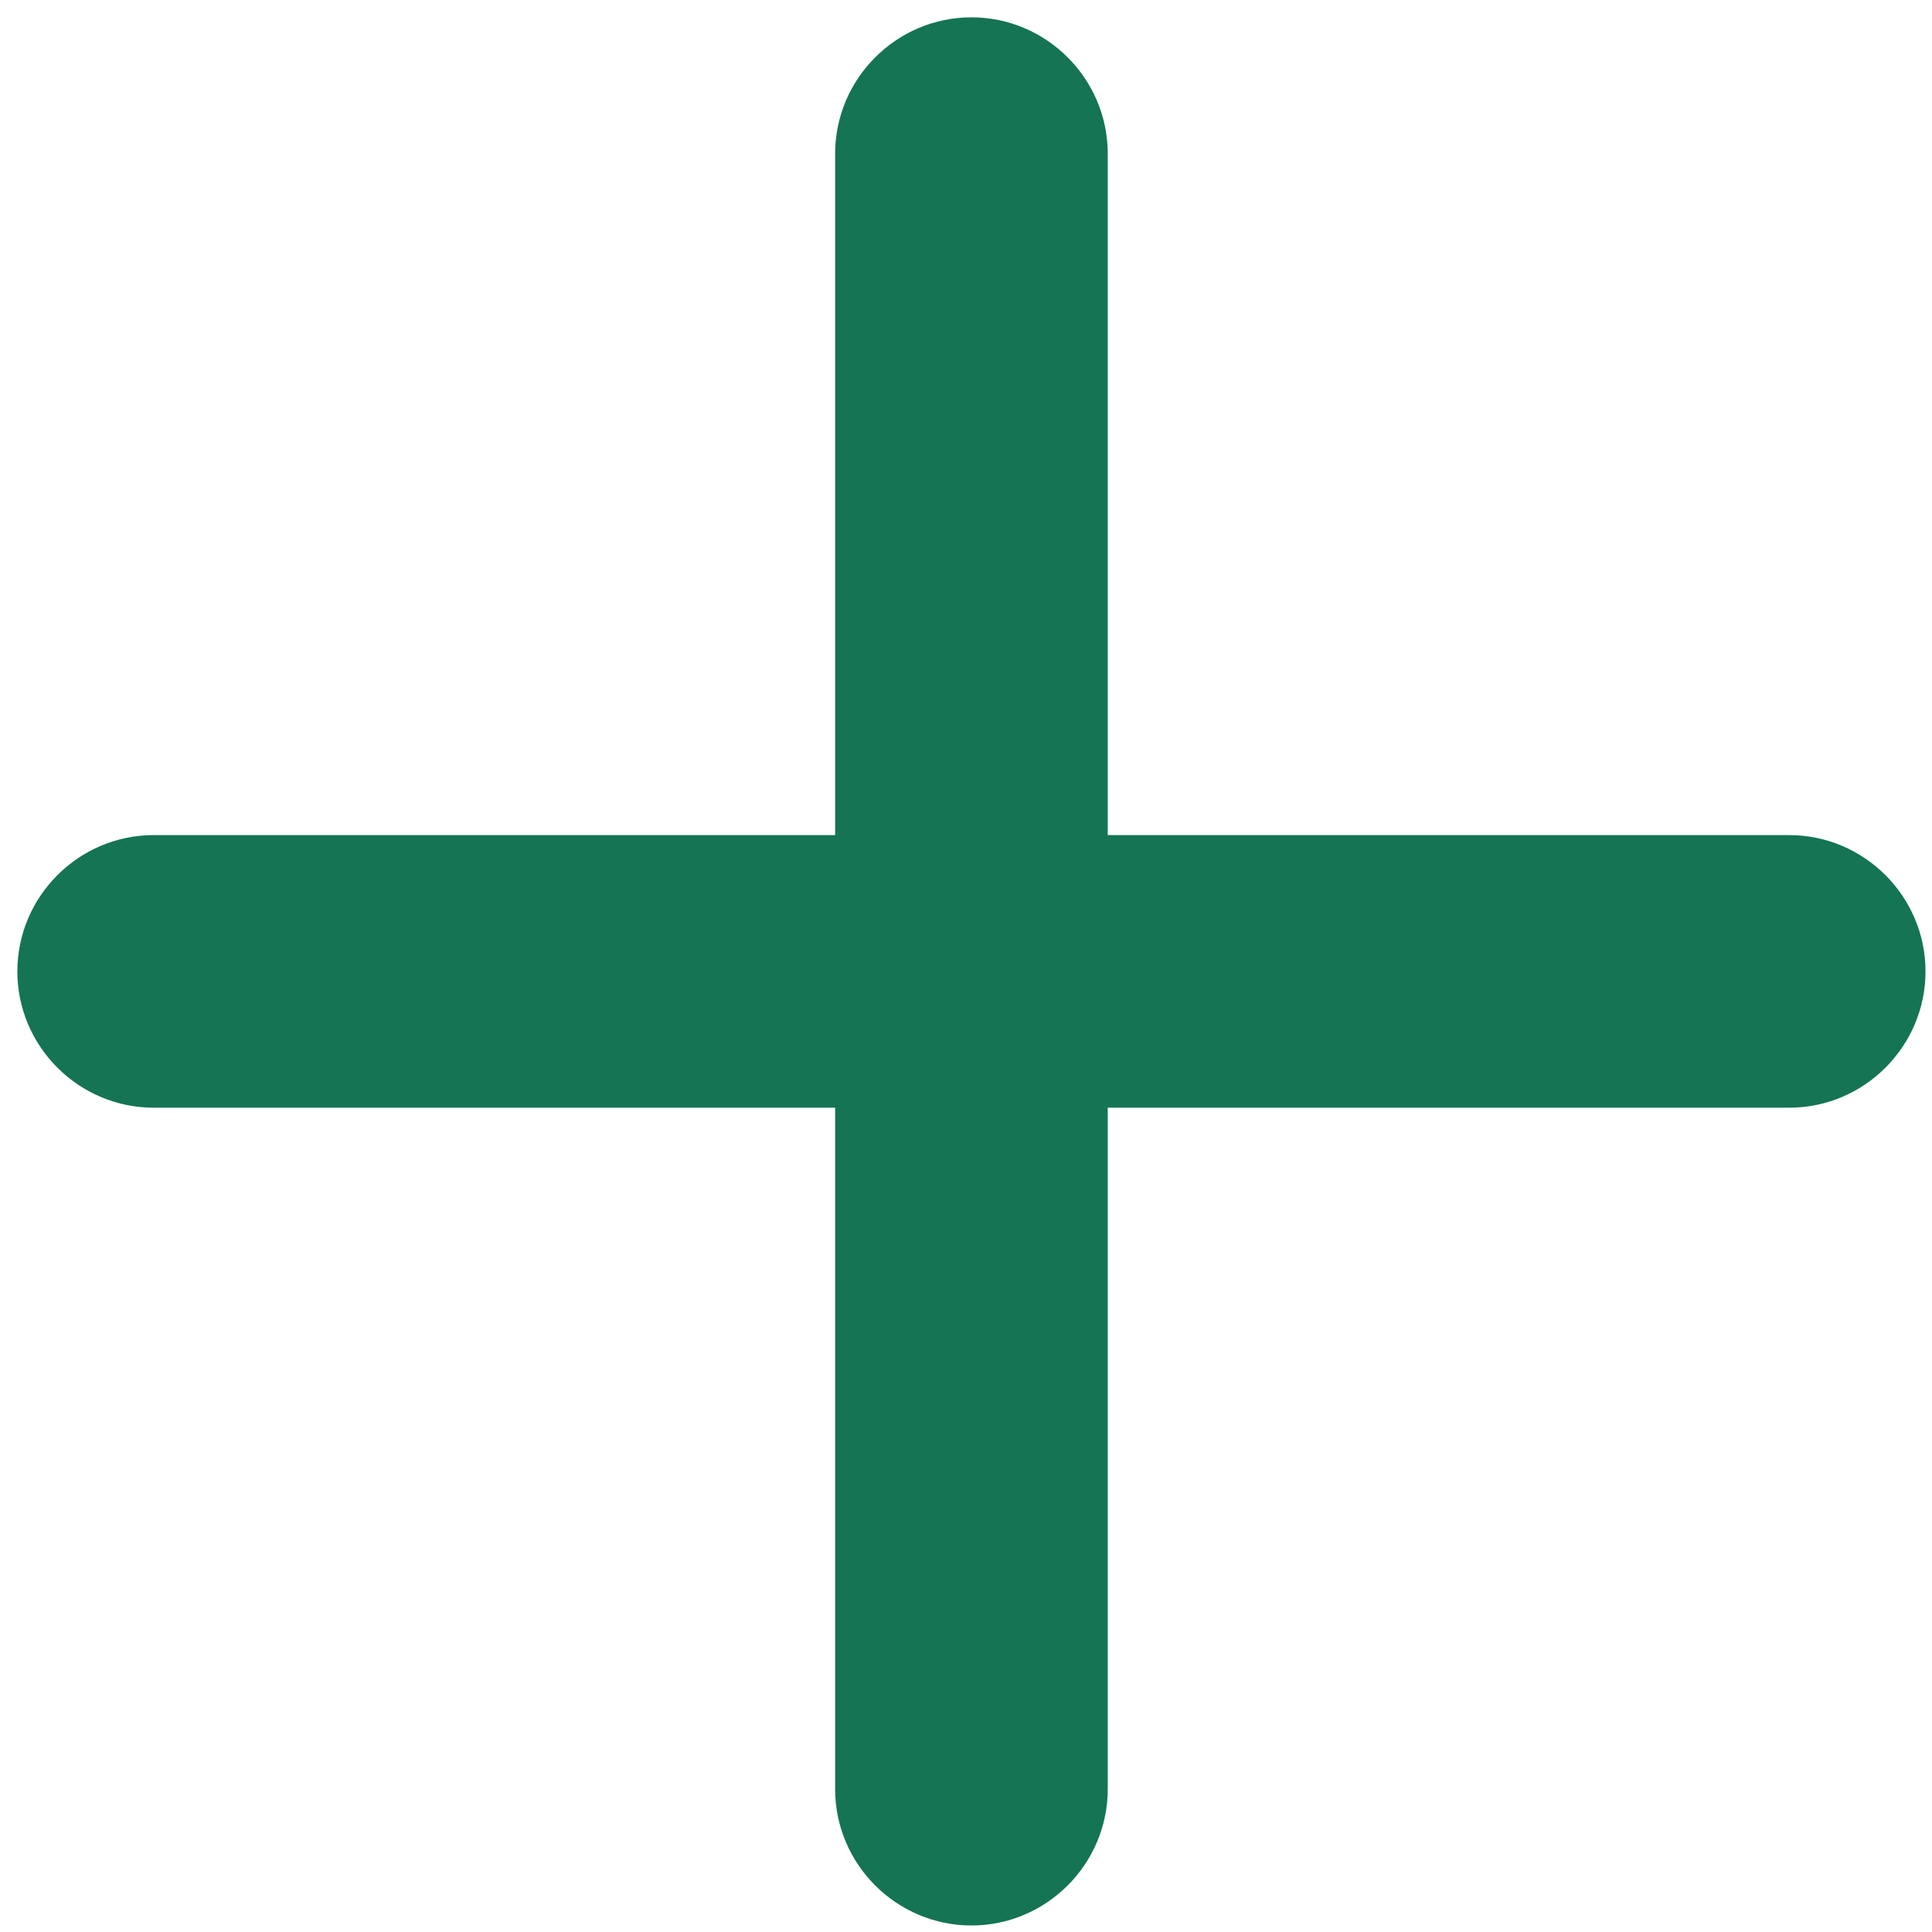
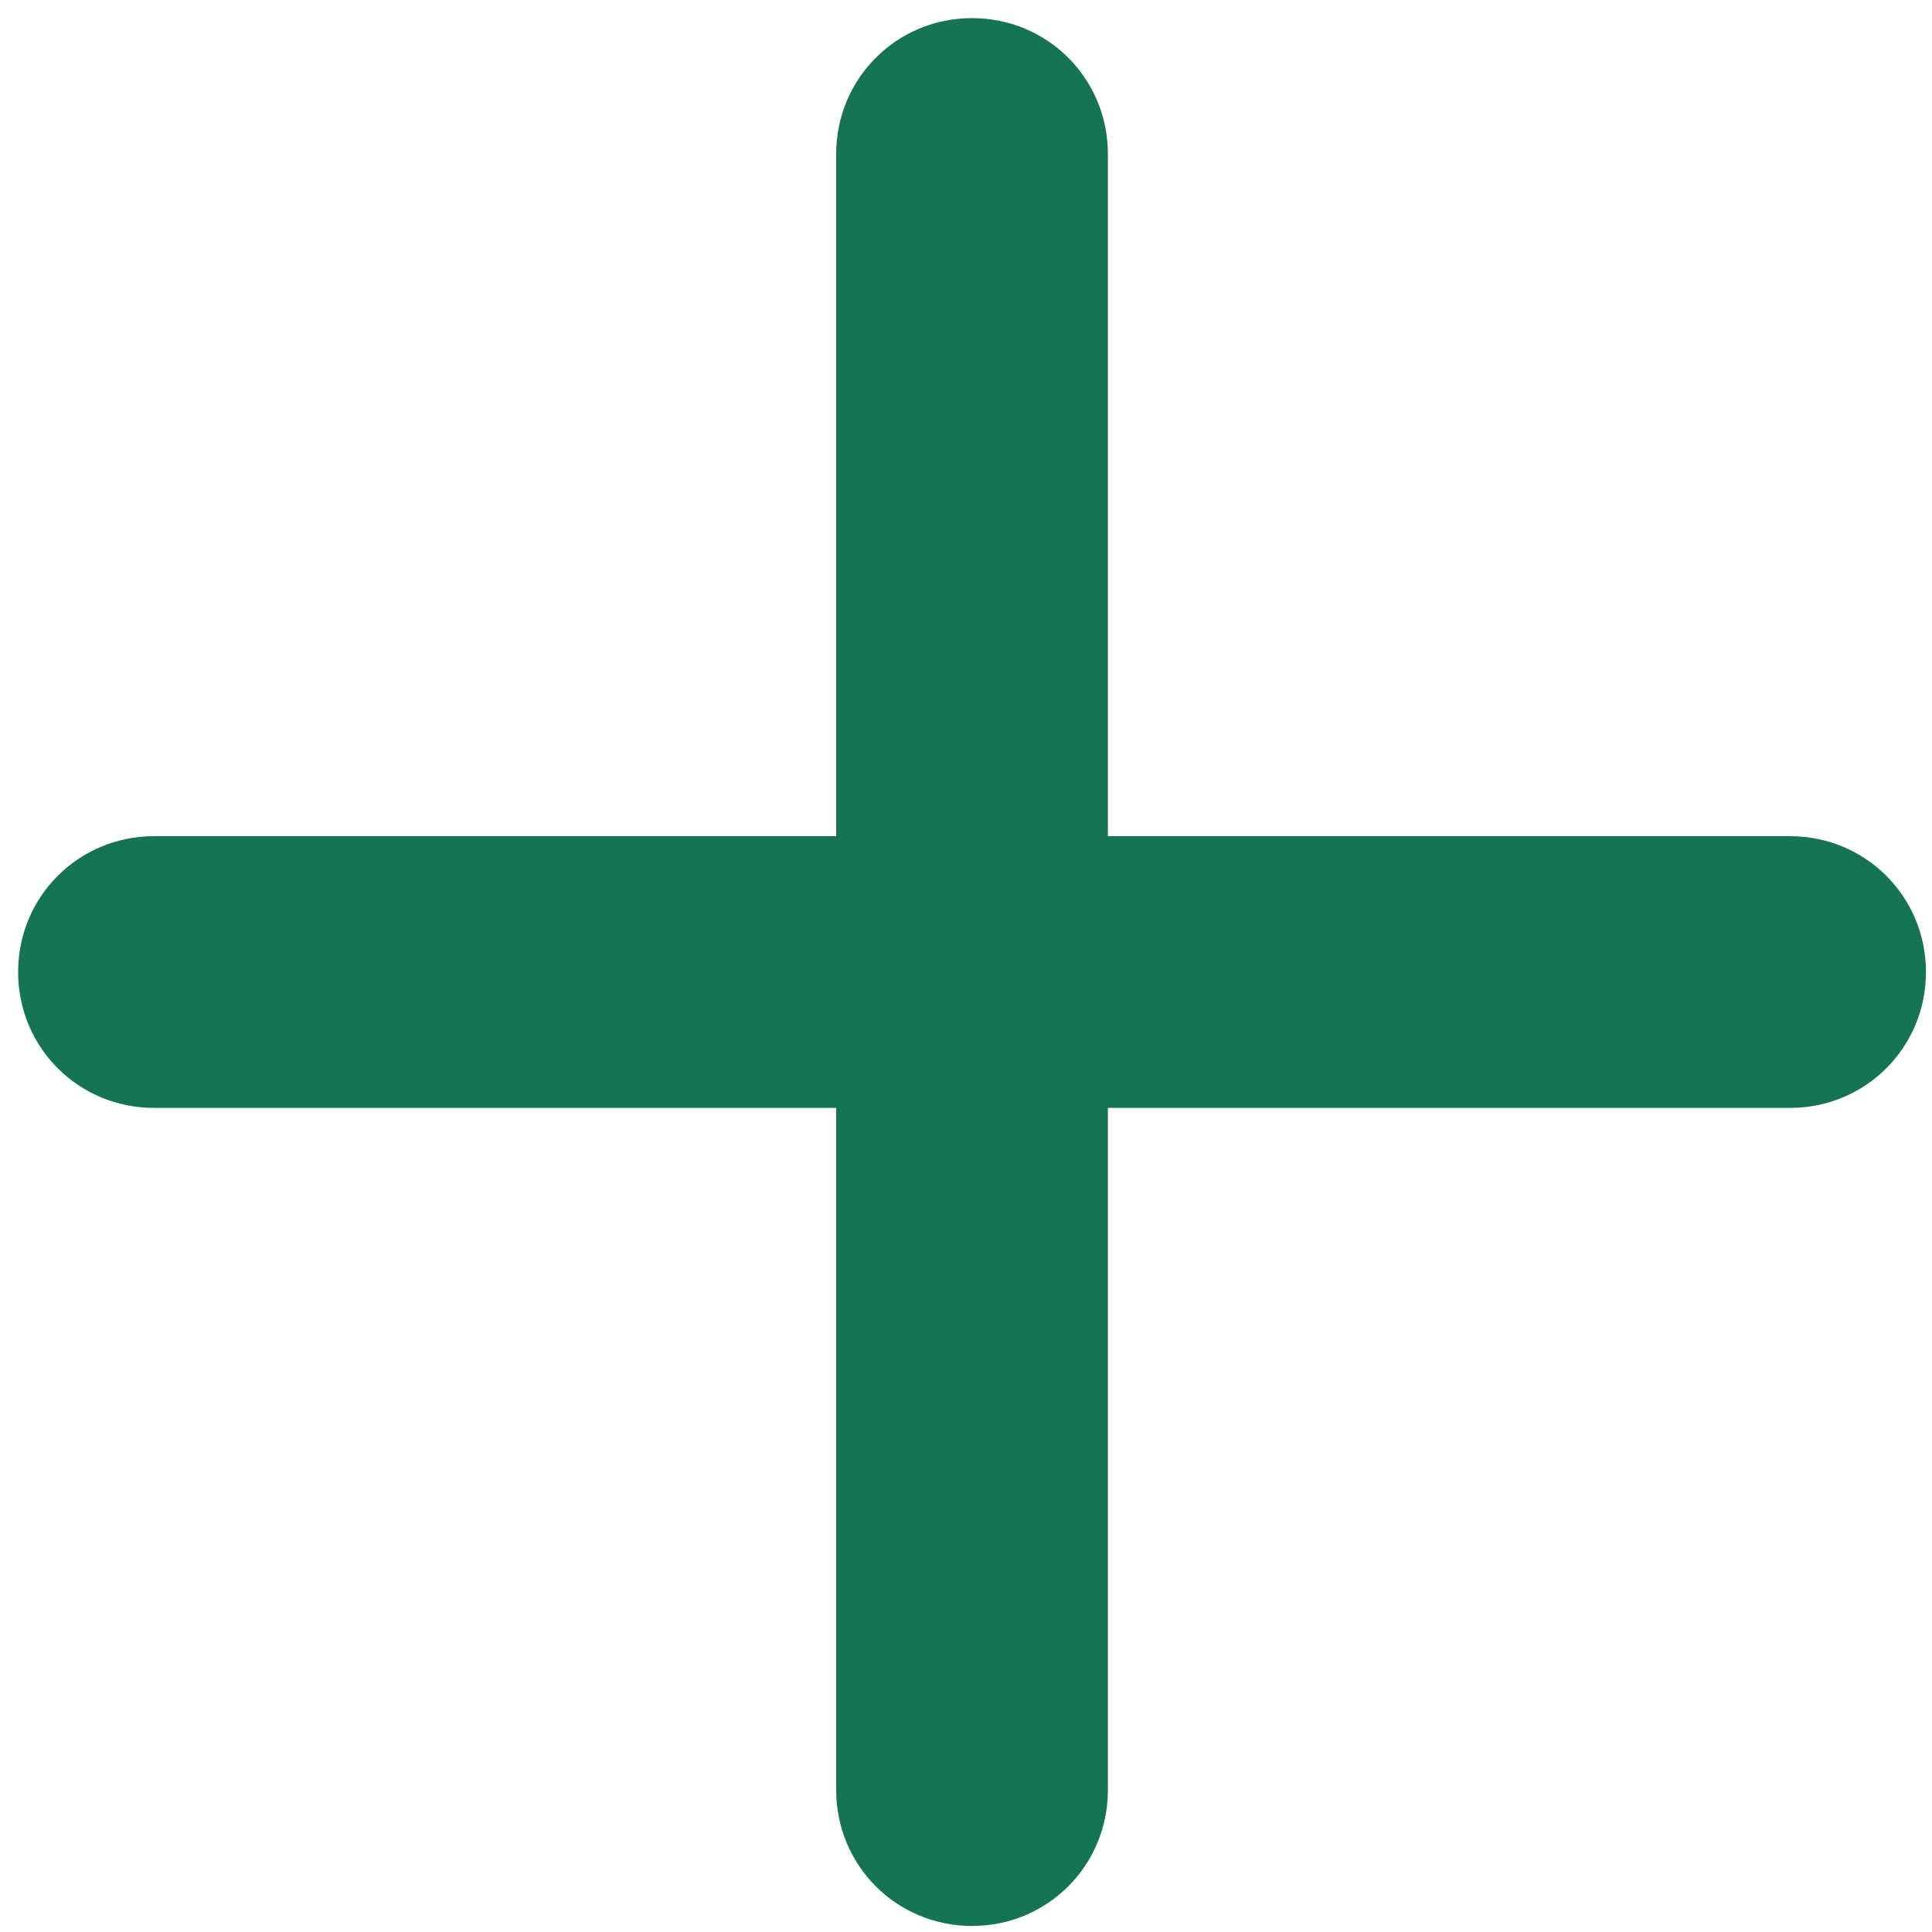
- <svg xmlns="http://www.w3.org/2000/svg" width="64" height="64" viewBox="0 0 64 64" fill="none">
-   <path d="M59.27 36.694H36.695V59.269C36.695 61.752 34.663 63.784 32.18 63.784C29.697 63.784 27.665 61.752 27.665 59.269V36.694H5.09C2.607 36.694 0.575 34.663 0.575 32.179C0.575 29.696 2.607 27.664 5.09 27.664H27.665V5.089C27.665 2.606 29.697 0.574 32.18 0.574C34.663 0.574 36.695 2.606 36.695 5.089V27.664H59.27C61.753 27.664 63.785 29.696 63.785 32.179C63.785 34.663 61.753 36.694 59.27 36.694Z" fill="#147454" />
+ <svg xmlns="http://www.w3.org/2000/svg" version="1.2" viewBox="0 0 64 64" width="64" height="64">
+   <style>.a{fill:#147454}</style>
+   <path class="a" d="m59.3 36.7h-22.6v22.6c0 2.5-2 4.5-4.5 4.5-2.5 0-4.5-2-4.5-4.5v-22.6h-22.6c-2.5 0-4.5-2-4.5-4.5 0-2.5 2-4.5 4.5-4.5h22.6v-22.6c0-2.5 2-4.5 4.5-4.5 2.5 0 4.5 2 4.5 4.5v22.6h22.6c2.5 0 4.5 2 4.5 4.5 0 2.5-2 4.5-4.5 4.5z" />
</svg>
